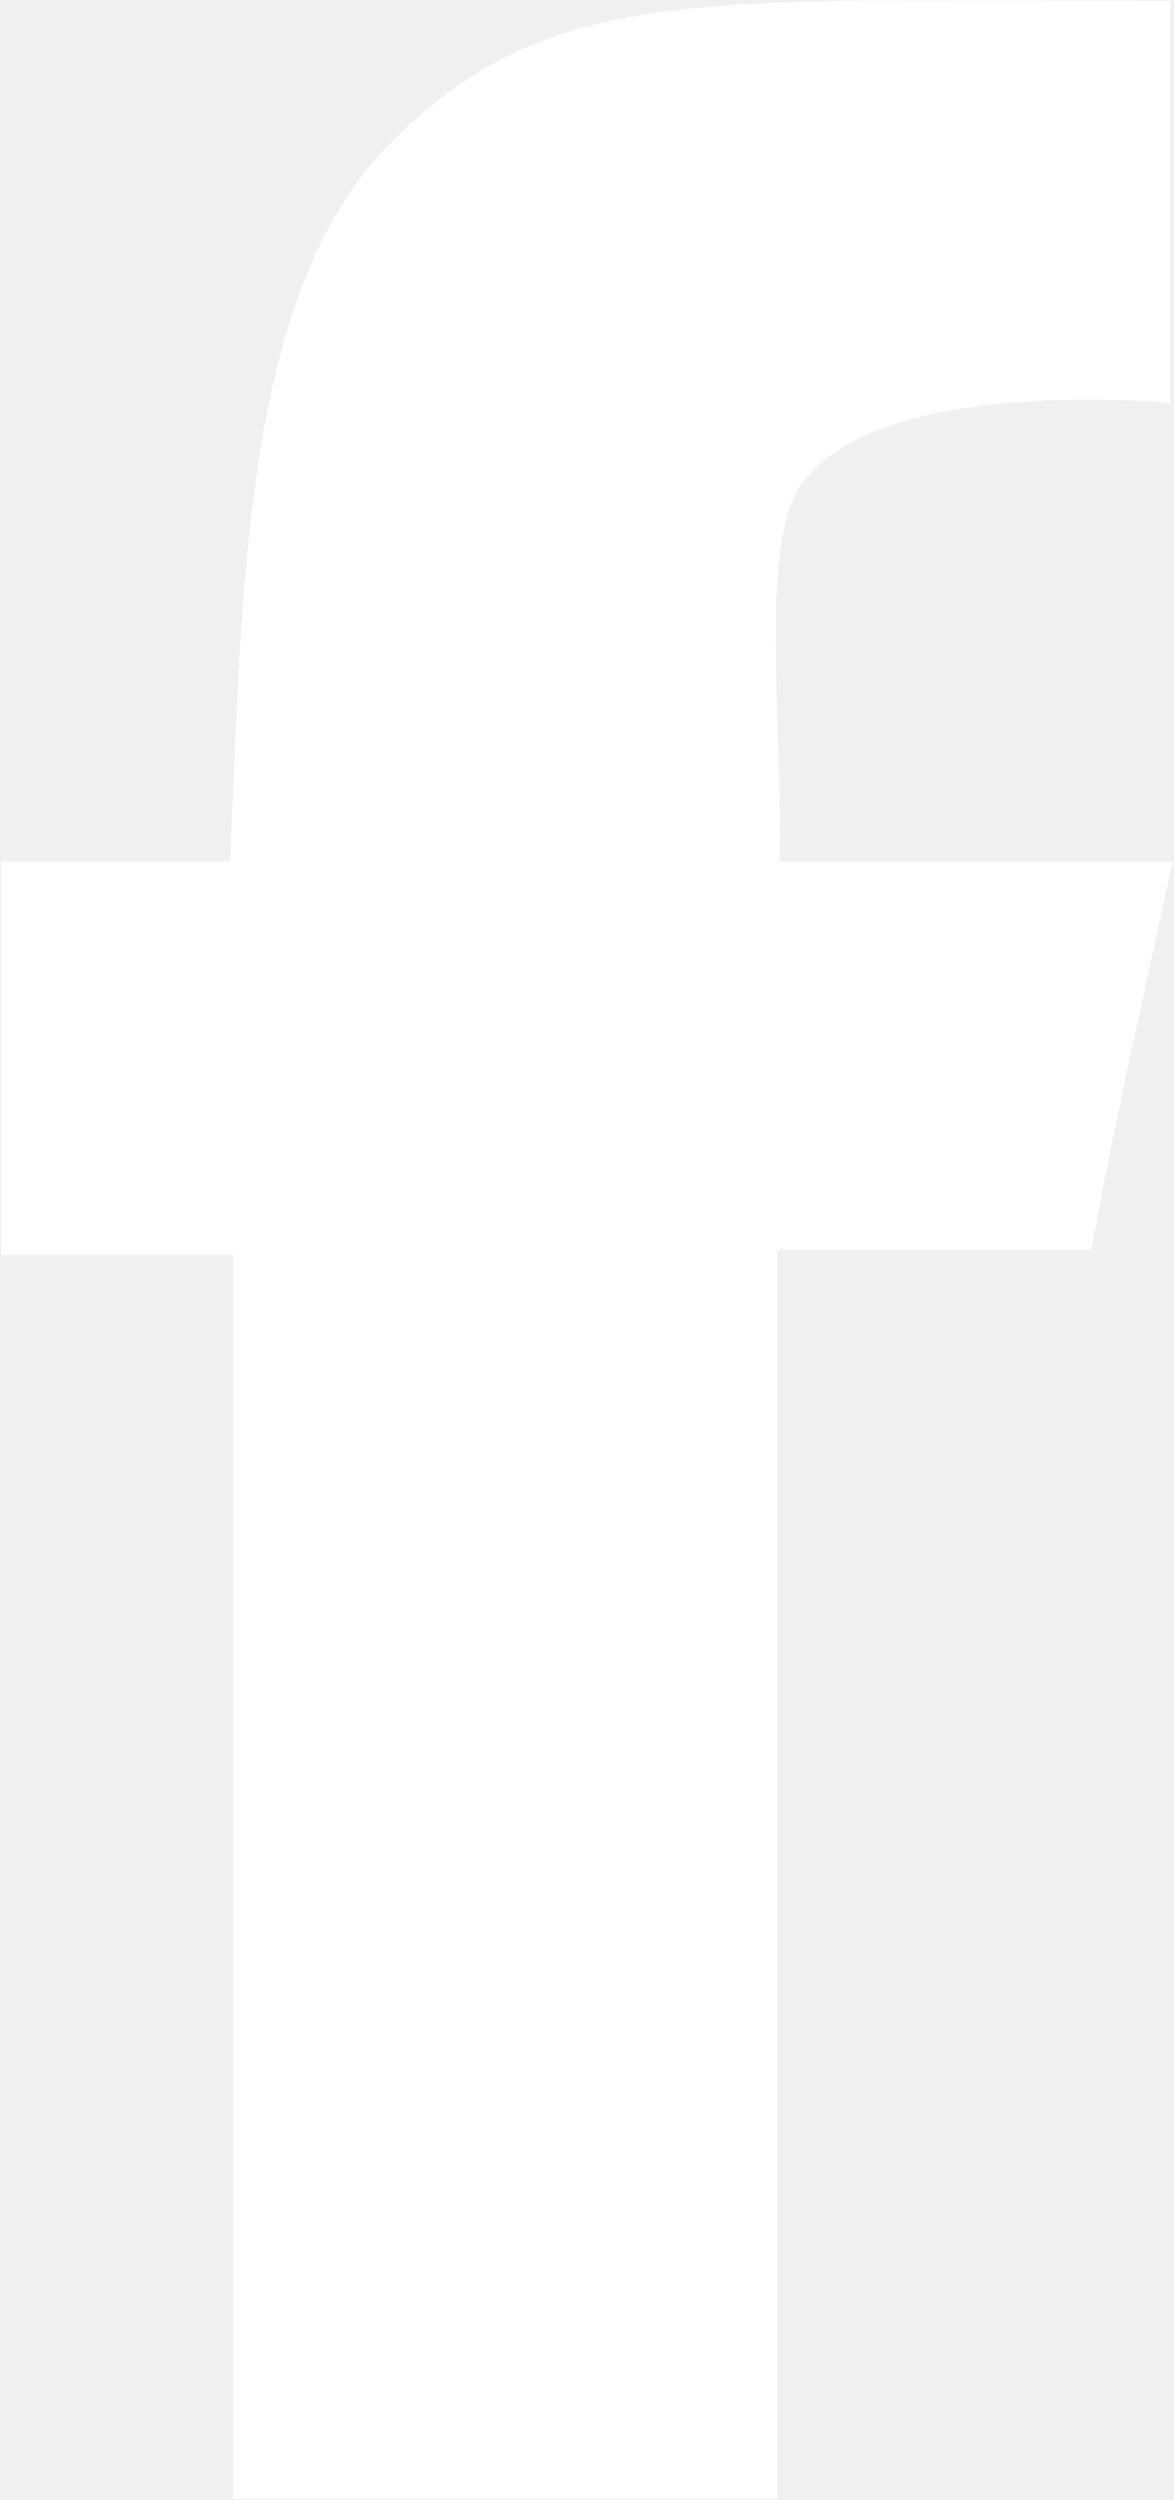
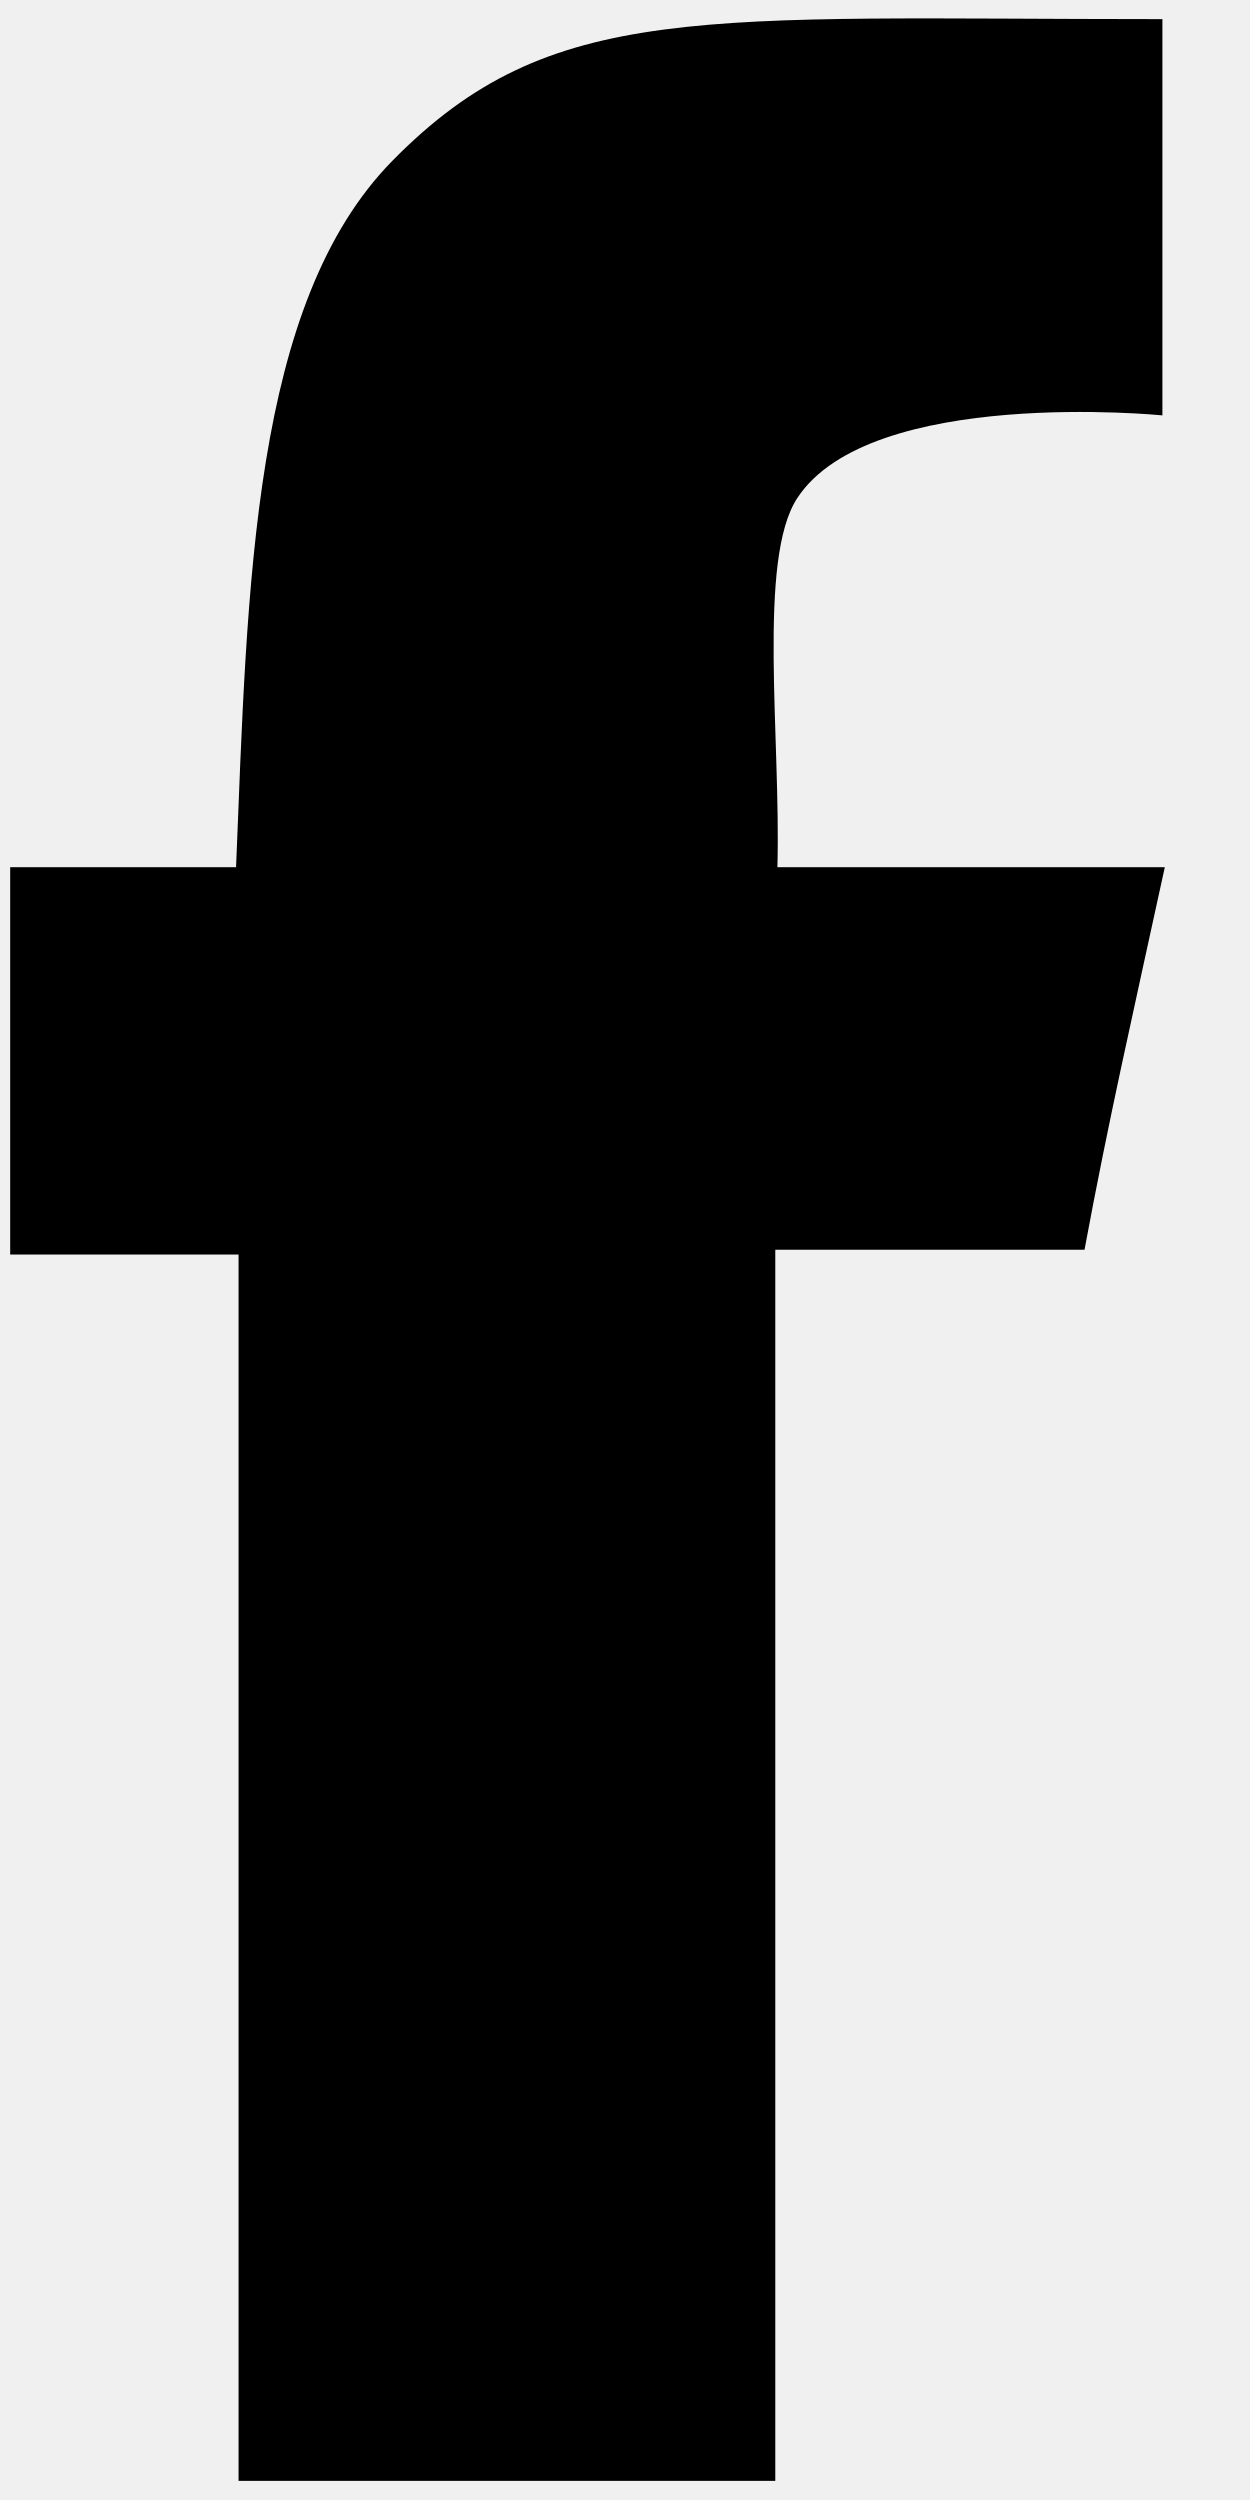
- <svg xmlns="http://www.w3.org/2000/svg" width="12.031" height="25.62" viewBox="0 0 12.031 25.62">
-   <defs>
-     <style>
-       .cls-1 {
-         fill: #fff;
-         fill-rule: evenodd;
-       }
-     </style>
-   </defs>
-   <path id="facebook" class="cls-1" d="M463.089,2060.2v4.12s-3.037-.3-3.8.86c-0.416.64-.169,2.5-0.206,3.84h4.029c-0.34,1.56-.584,2.62-0.835,3.98h-3.216v12.8h-5.582c0-3.95,0-8.55,0-12.75h-2.375v-4.03h2.349c0.12-2.95.165-5.87,1.629-7.35C456.728,2060,458.3,2060.2,463.089,2060.2Z" transform="translate(-451.094 -2060.19)" />
+ <svg xmlns="http://www.w3.org/2000/svg" width="13px" height="26px">
+   <path d="M12.089,0.199 C12.089,1.675 12.089,4.320 12.089,4.320 C12.089,4.320 9.052,4.017 8.291,5.181 C7.875,5.817 8.122,7.681 8.085,9.019 C9.411,9.019 10.788,9.019 12.114,9.019 C11.774,10.583 11.530,11.643 11.279,12.997 C10.132,12.997 8.063,12.997 8.063,12.997 L8.063,25.801 C8.063,25.801 4.266,25.801 2.481,25.801 C2.482,21.854 2.480,17.249 2.481,13.047 C1.614,13.047 0.973,13.047 0.106,13.047 C0.106,11.571 0.106,10.496 0.106,9.019 C0.947,9.019 1.613,9.019 2.455,9.019 C2.575,6.073 2.620,3.155 4.084,1.669 C5.728,-0.002 7.297,0.199 12.089,0.199 Z" />
</svg>
